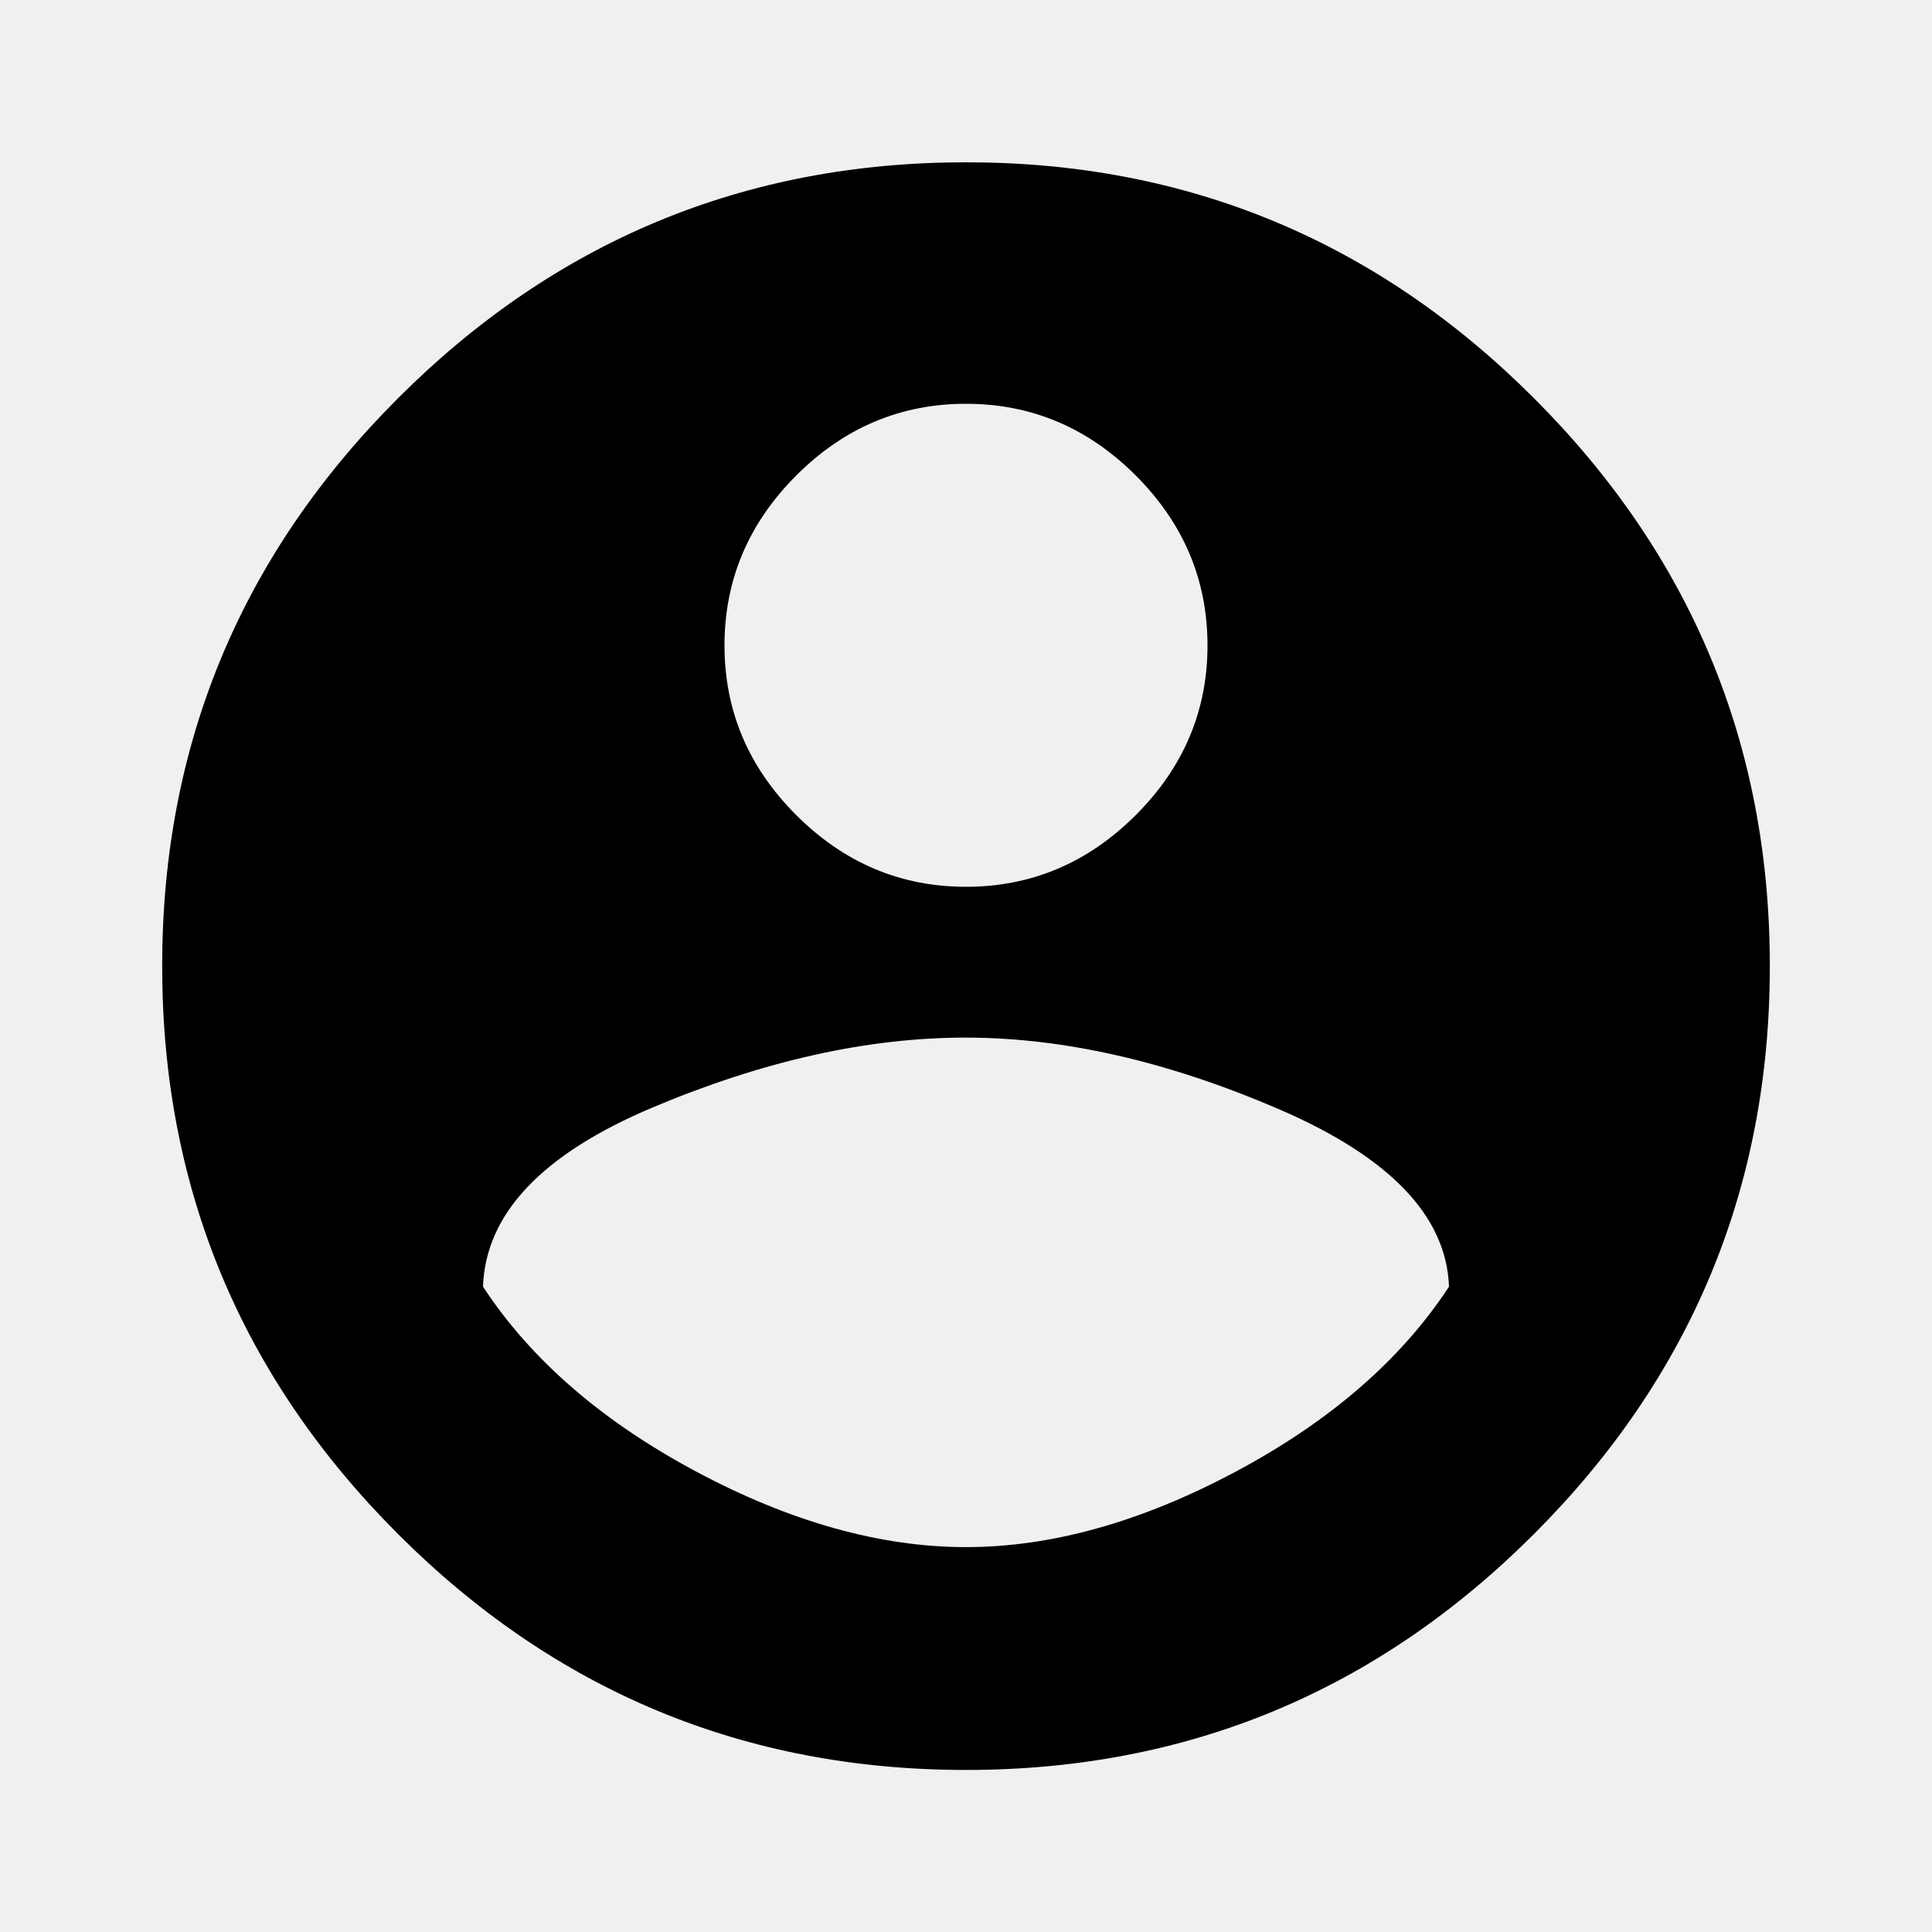
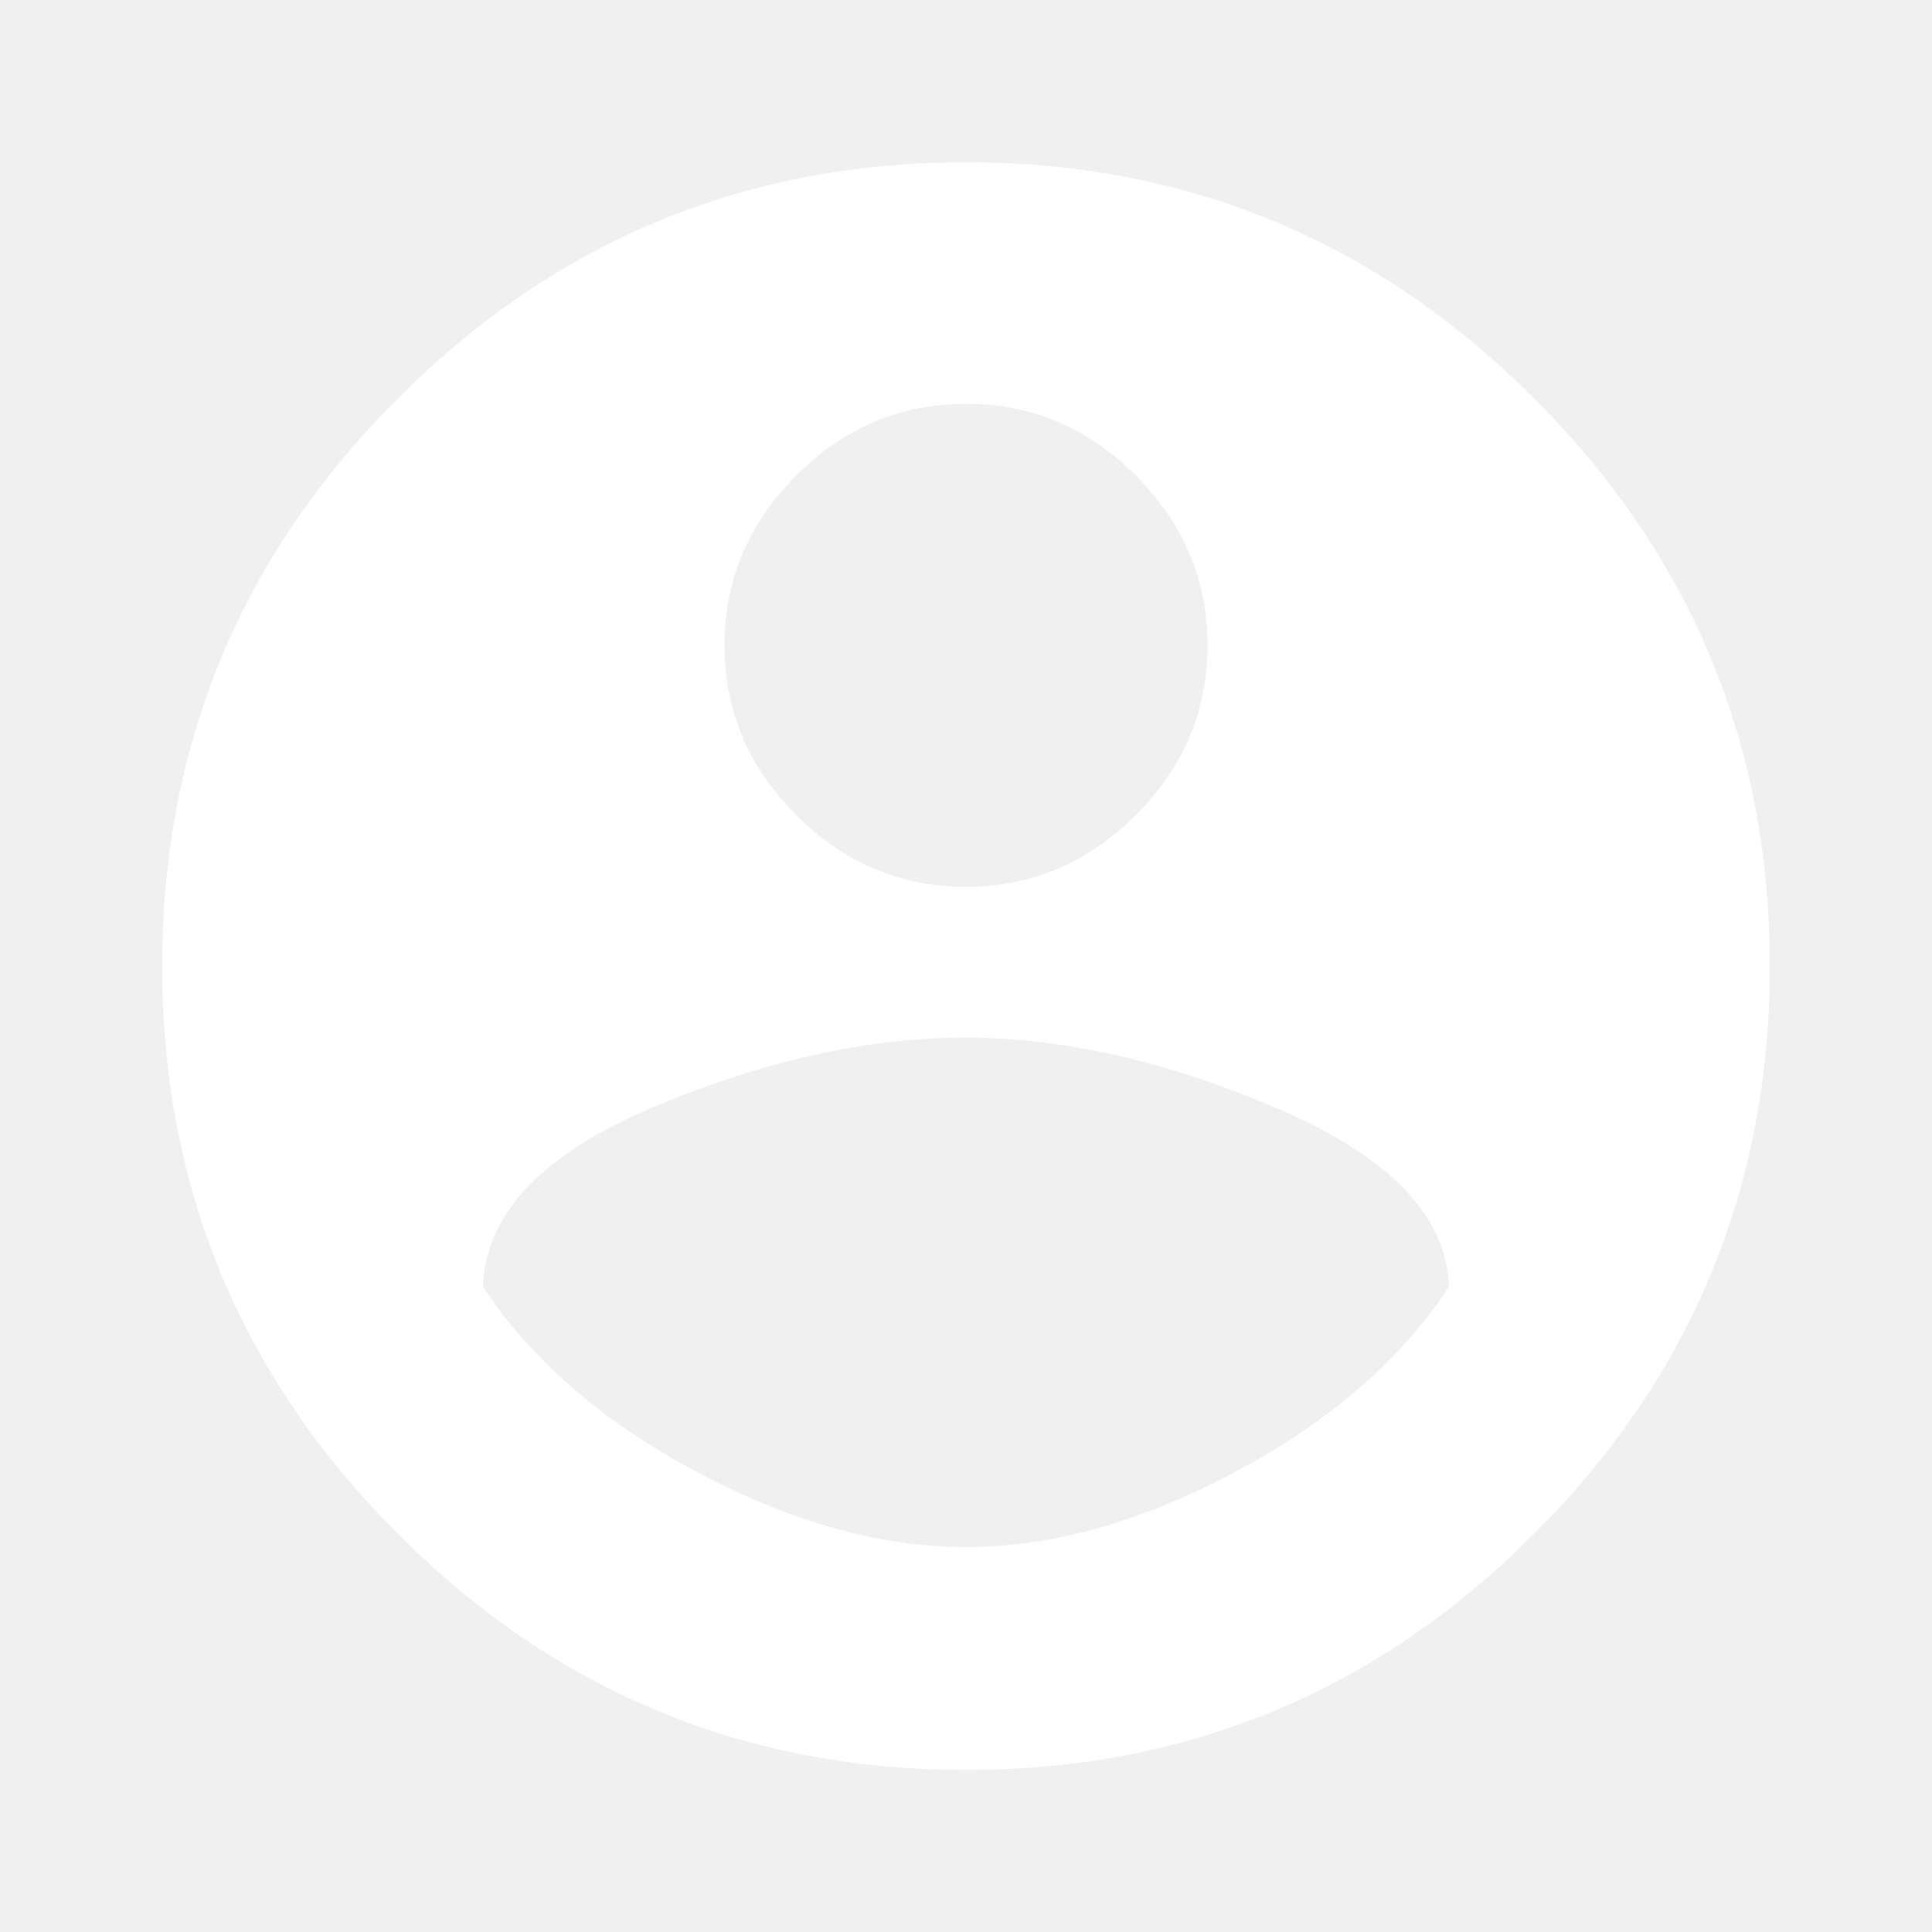
<svg xmlns="http://www.w3.org/2000/svg" version="1.1" width="32" height="32" viewBox="0 0 32 32">
-   <path d="M16 25.625q2.125 0 4.469-1.251t3.531-3.063q-0.063-1.751-2.812-2.937t-5.188-1.188-5.188 1.156-2.812 2.969q1.188 1.812 3.531 3.063t4.469 1.251zM16 6.688q-1.625 0-2.812 1.188t-1.188 2.812 1.188 2.812 2.812 1.188 2.812-1.188 1.188-2.812-1.188-2.812-2.812-1.188zM16 2.688q5.5 0 9.407 3.907t3.907 9.407-3.907 9.407-9.407 3.907-9.407-3.907-3.907-9.407 3.907-9.407 9.407-3.907z" />
+   <path fill="white" d="M16 25.625q2.125 0 4.469-1.251t3.531-3.063q-0.063-1.751-2.812-2.937t-5.188-1.188-5.188 1.156-2.812 2.969q1.188 1.812 3.531 3.063t4.469 1.251zM16 6.688q-1.625 0-2.812 1.188t-1.188 2.812 1.188 2.812 2.812 1.188 2.812-1.188 1.188-2.812-1.188-2.812-2.812-1.188zM16 2.688q5.5 0 9.407 3.907t3.907 9.407-3.907 9.407-9.407 3.907-9.407-3.907-3.907-9.407 3.907-9.407 9.407-3.907z" />
</svg>
